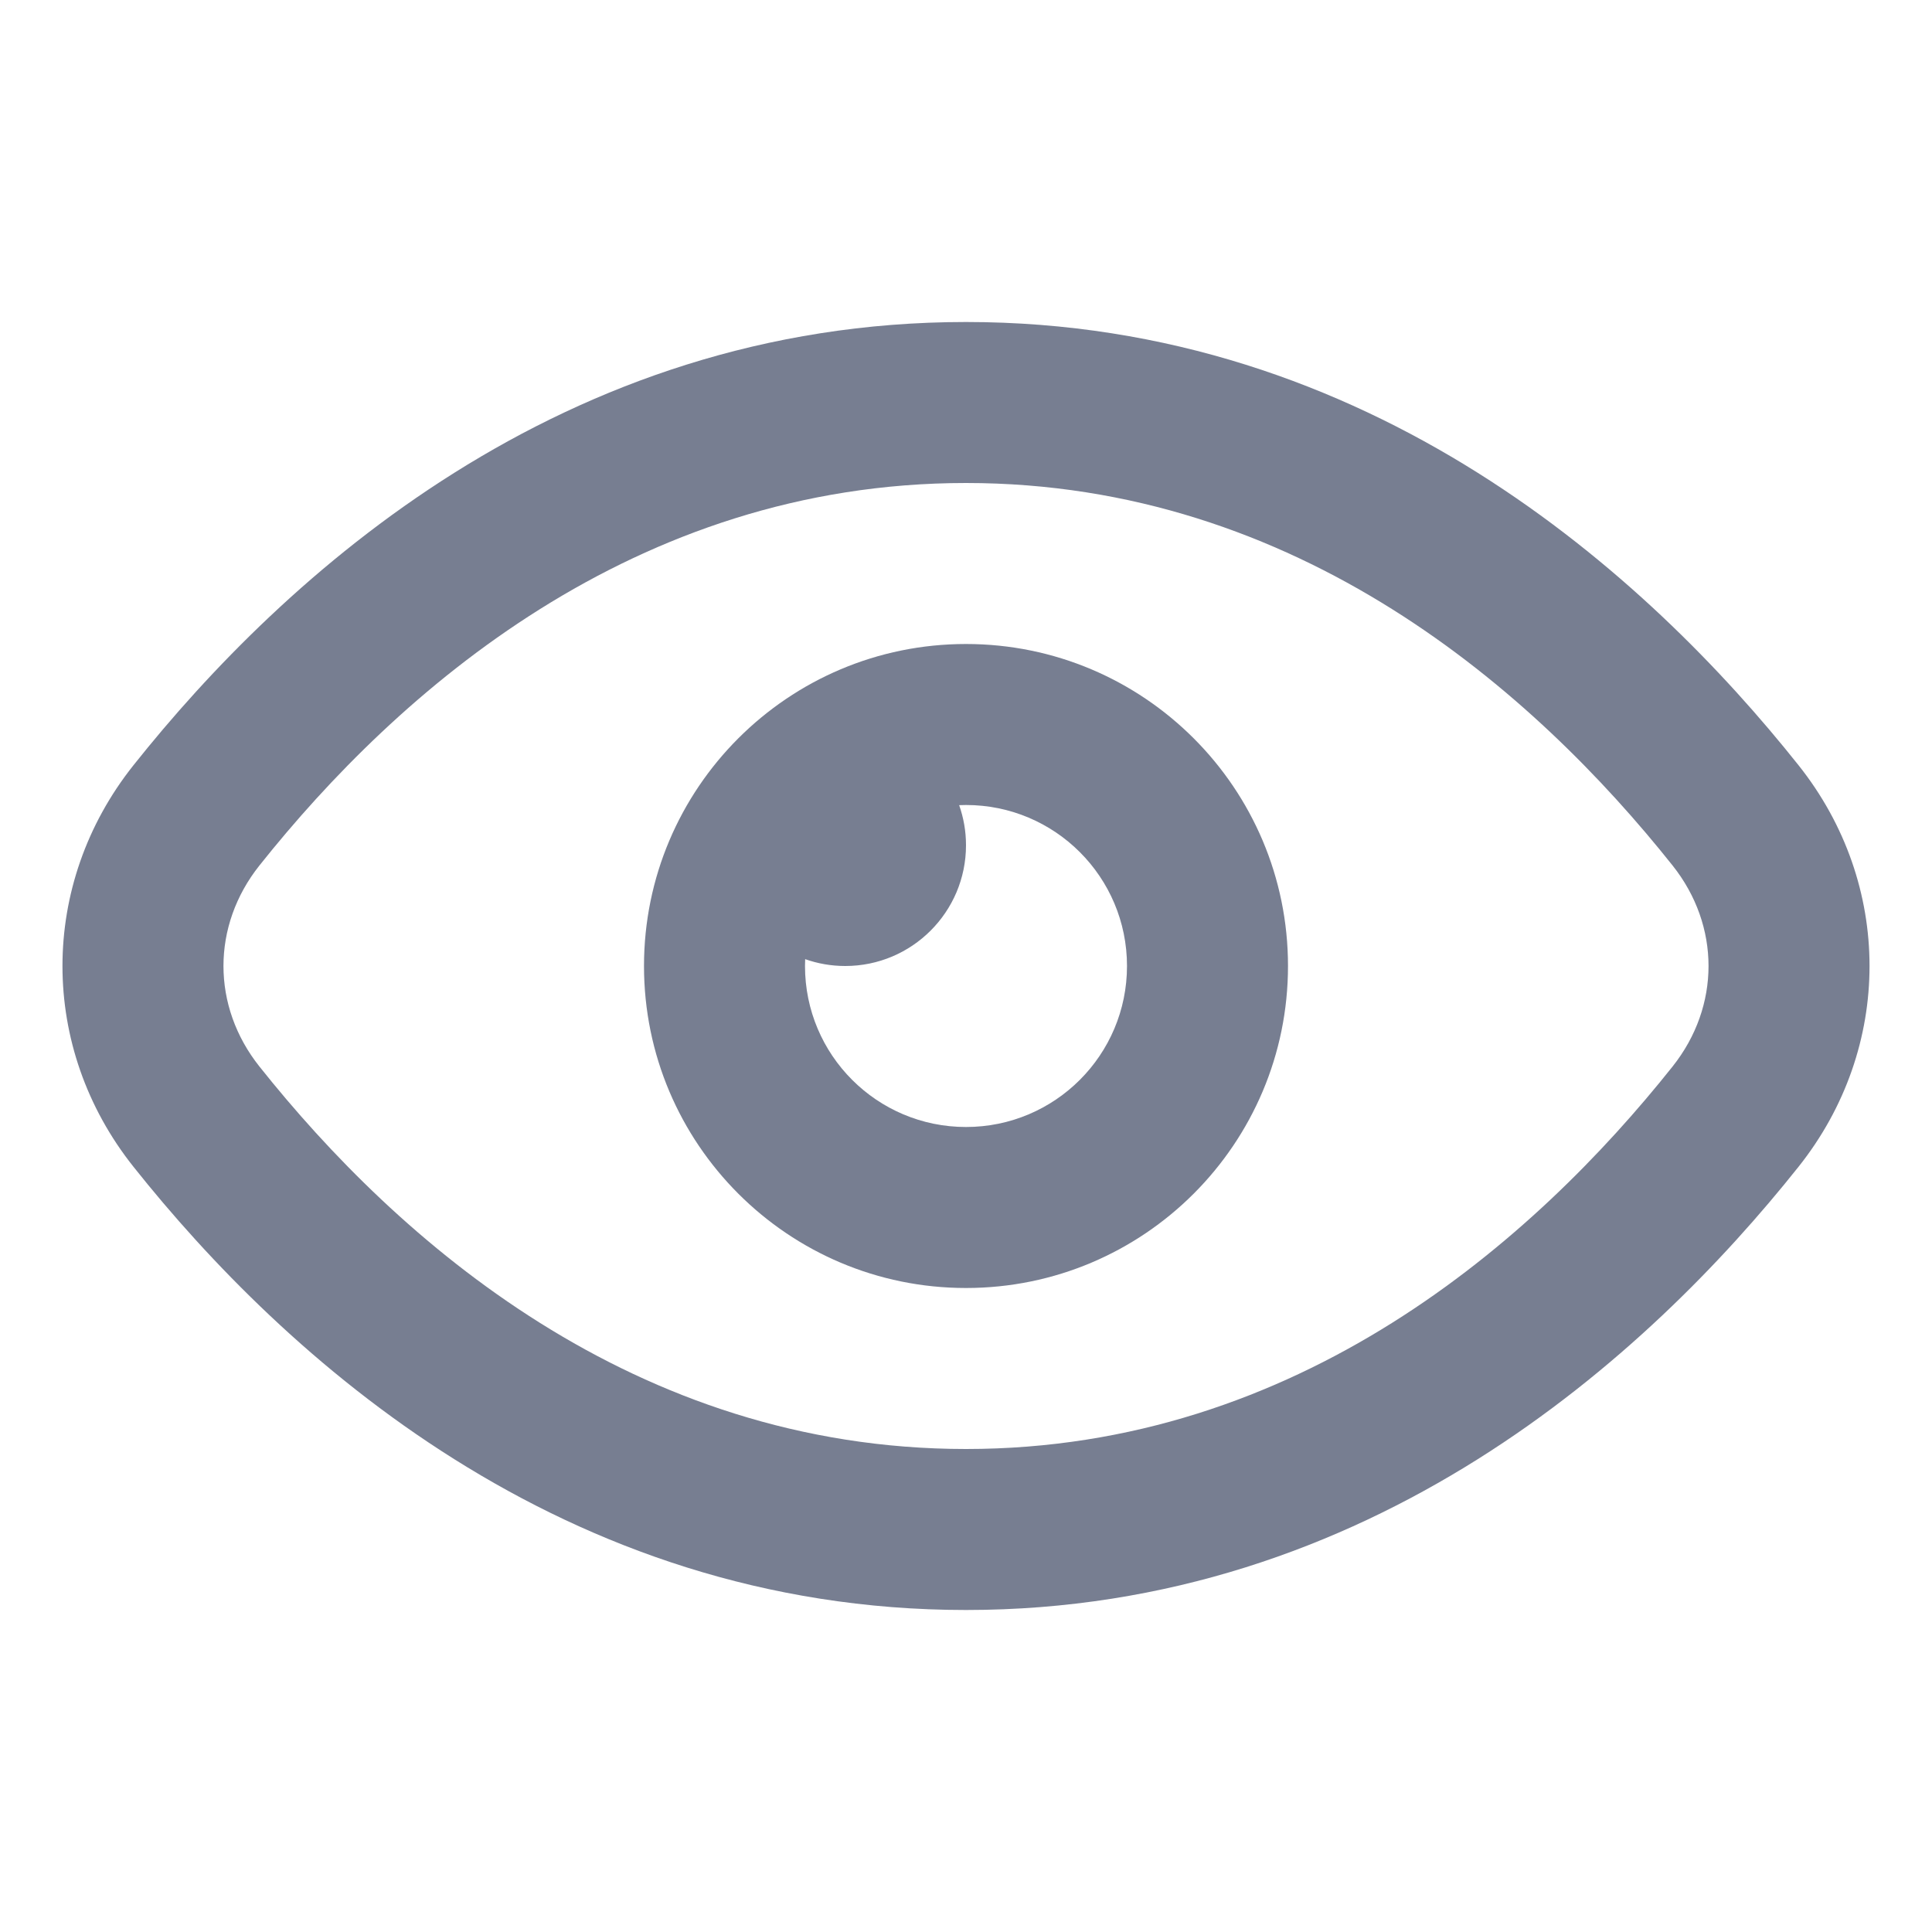
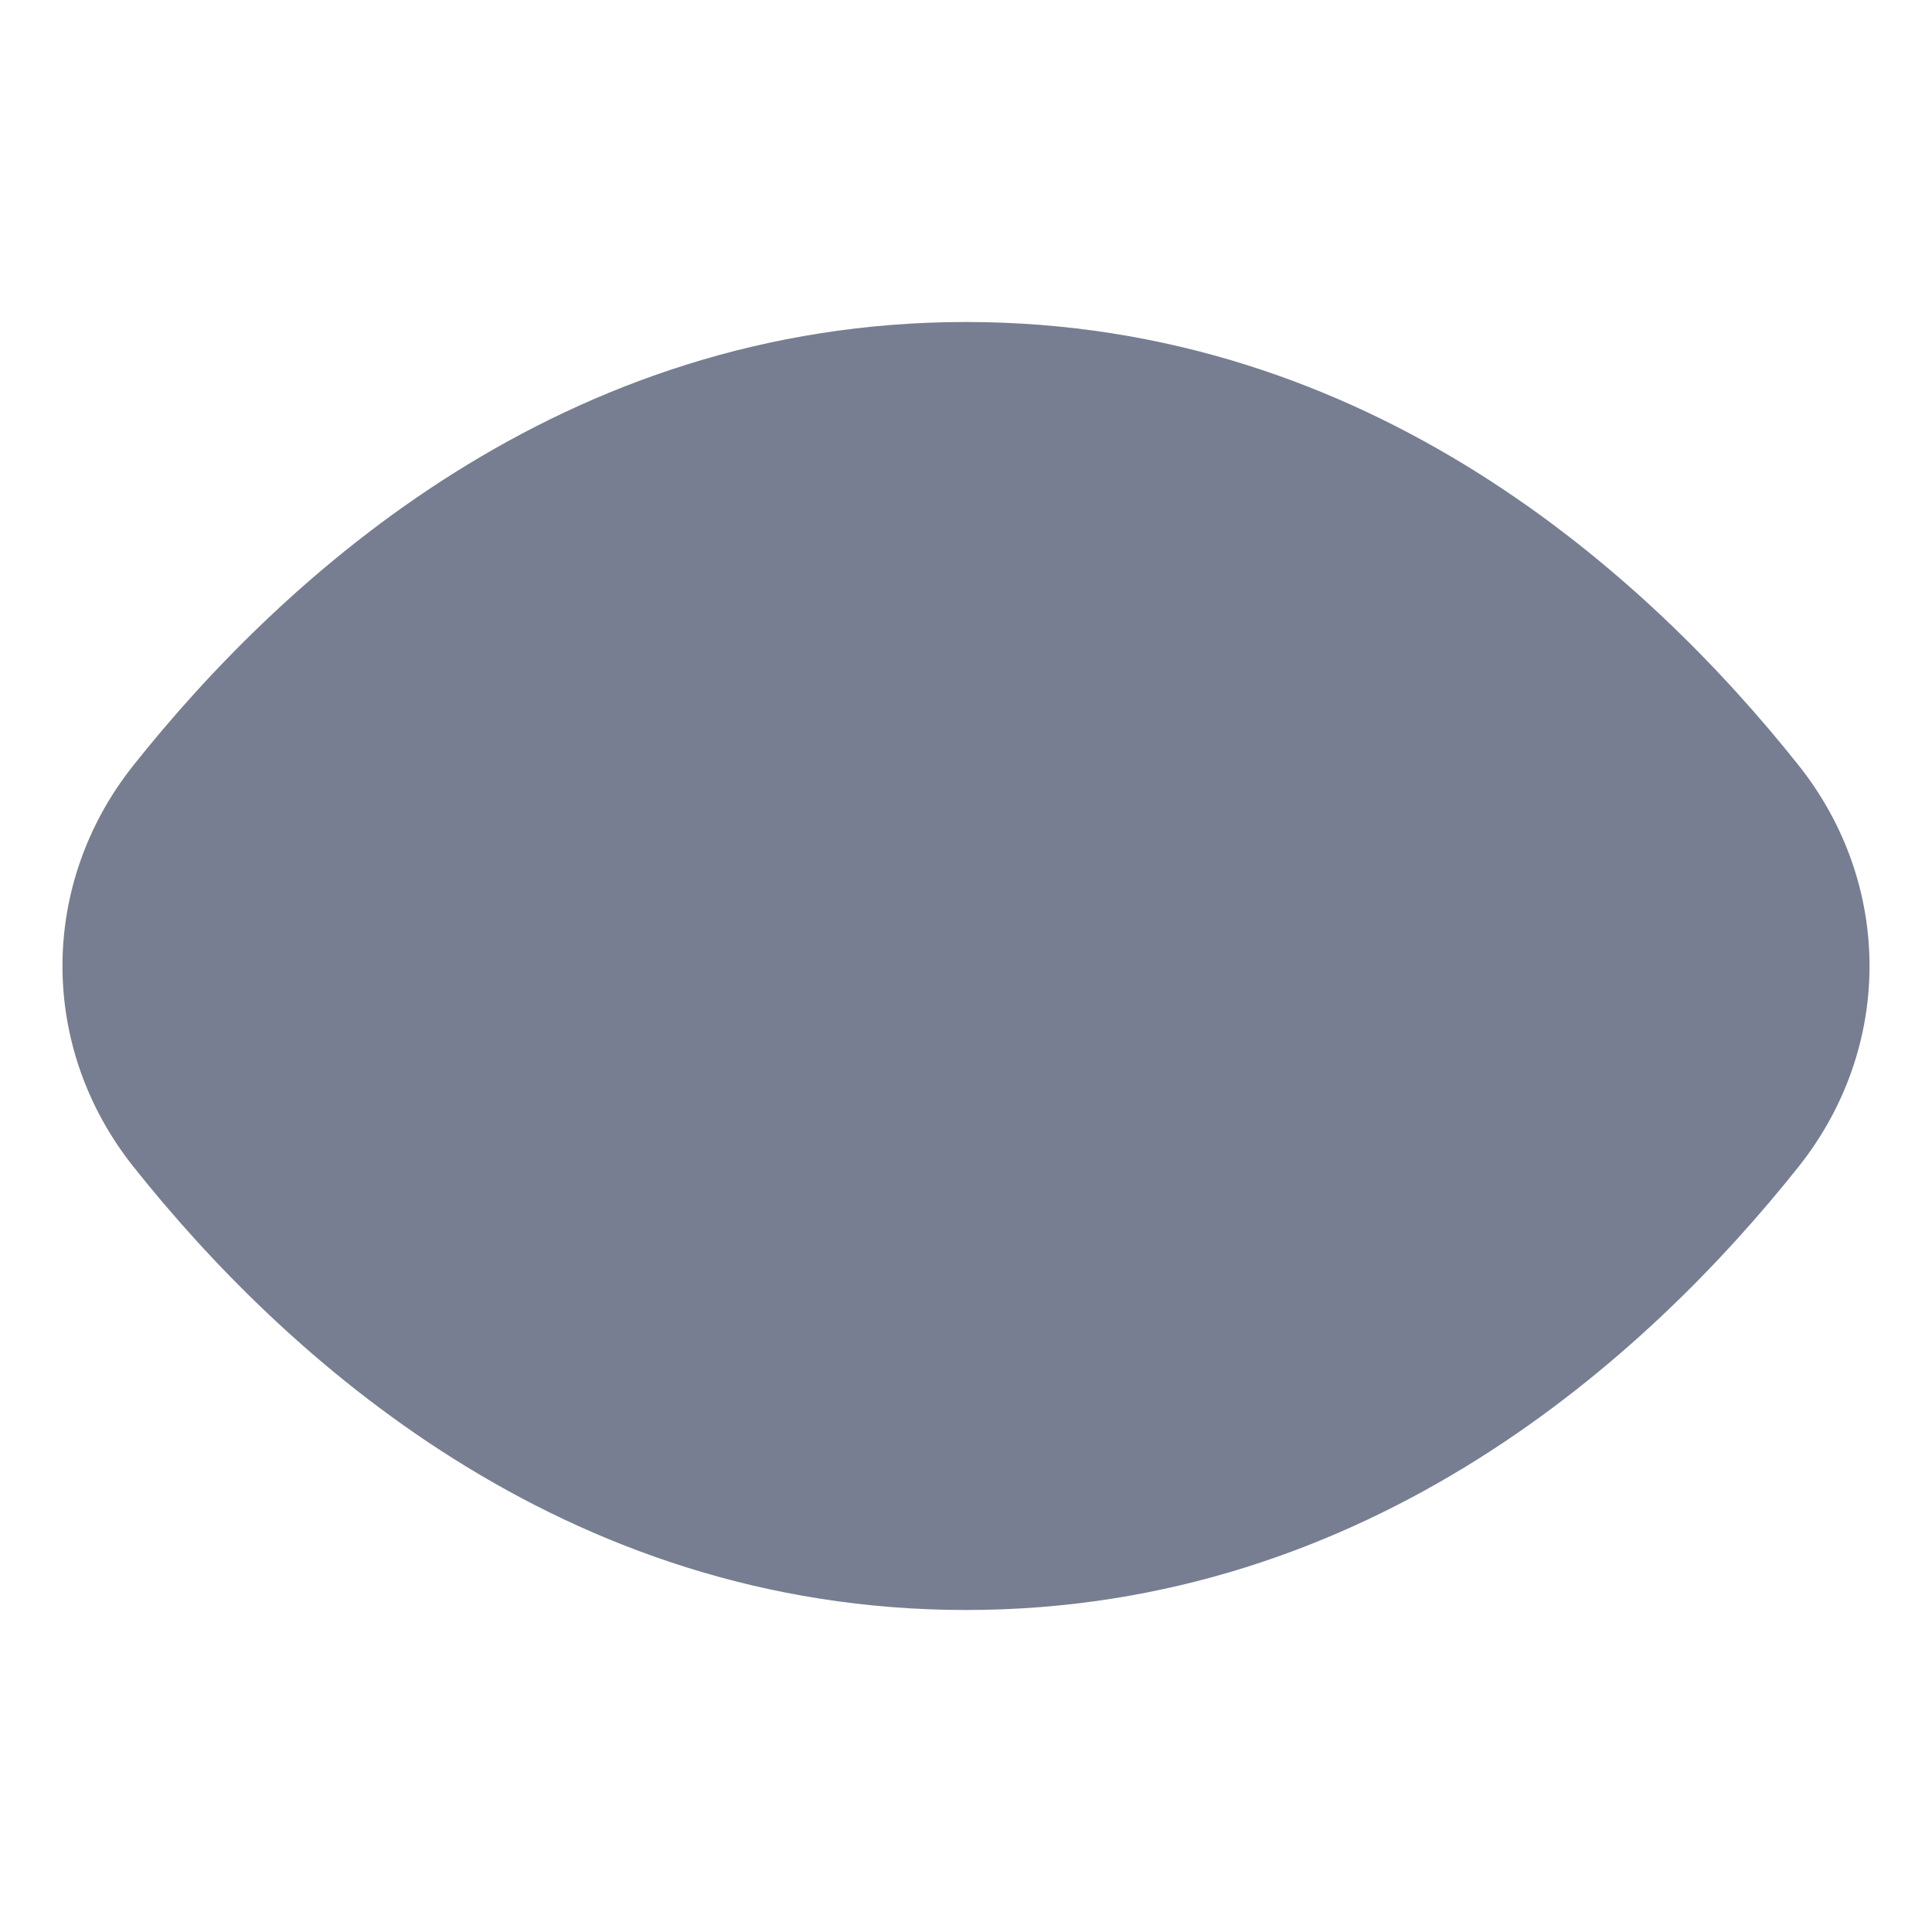
<svg xmlns="http://www.w3.org/2000/svg" width="24" height="24" viewBox="0 0 24 24" fill="none">
-   <path fill-rule="evenodd" clip-rule="evenodd" d="M12 18C16.126 18 19.059 15.408 20.777 13.249C21.373 12.5 21.373 11.5 20.777 10.751C19.059 8.592 16.126 6 12 6C7.875 6 4.941 8.592 3.223 10.751C2.627 11.5 2.627 12.5 3.223 13.249C4.941 15.408 7.875 18 12 18ZM22.342 14.494C23.518 13.016 23.518 10.984 22.342 9.506C20.474 7.158 17.027 4 12 4C6.974 4 3.526 7.158 1.658 9.506C0.482 10.984 0.482 13.016 1.658 14.494C3.526 16.842 6.974 20 12 20C17.027 20 20.474 16.842 22.342 14.494Z" fill="#777E91" />
-   <path fill-rule="evenodd" clip-rule="evenodd" d="M14 12C14 13.105 13.105 14 12 14C10.895 14 10 13.105 10 12C10 11.972 10.001 11.943 10.002 11.915C10.158 11.97 10.325 12 10.5 12C11.328 12 12 11.328 12 10.5C12 10.325 11.97 10.158 11.915 10.002C11.943 10.001 11.972 10 12 10C13.105 10 14 10.895 14 12ZM16 12C16 14.209 14.209 16 12 16C9.791 16 8 14.209 8 12C8 9.791 9.791 8 12 8C14.209 8 16 9.791 16 12Z" fill="#777E91" />
+   <path fillRule="evenodd" clipRule="evenodd" d="M12 18C16.126 18 19.059 15.408 20.777 13.249C21.373 12.5 21.373 11.5 20.777 10.751C19.059 8.592 16.126 6 12 6C7.875 6 4.941 8.592 3.223 10.751C2.627 11.5 2.627 12.5 3.223 13.249C4.941 15.408 7.875 18 12 18ZM22.342 14.494C23.518 13.016 23.518 10.984 22.342 9.506C20.474 7.158 17.027 4 12 4C6.974 4 3.526 7.158 1.658 9.506C0.482 10.984 0.482 13.016 1.658 14.494C3.526 16.842 6.974 20 12 20C17.027 20 20.474 16.842 22.342 14.494Z" fill="#777E91" />
+   <path fillRule="evenodd" clipRule="evenodd" d="M14 12C14 13.105 13.105 14 12 14C10.895 14 10 13.105 10 12C10 11.972 10.001 11.943 10.002 11.915C10.158 11.97 10.325 12 10.5 12C11.328 12 12 11.328 12 10.5C12 10.325 11.97 10.158 11.915 10.002C11.943 10.001 11.972 10 12 10C13.105 10 14 10.895 14 12ZM16 12C16 14.209 14.209 16 12 16C9.791 16 8 14.209 8 12C8 9.791 9.791 8 12 8C14.209 8 16 9.791 16 12Z" fill="#777E91" />
</svg>
